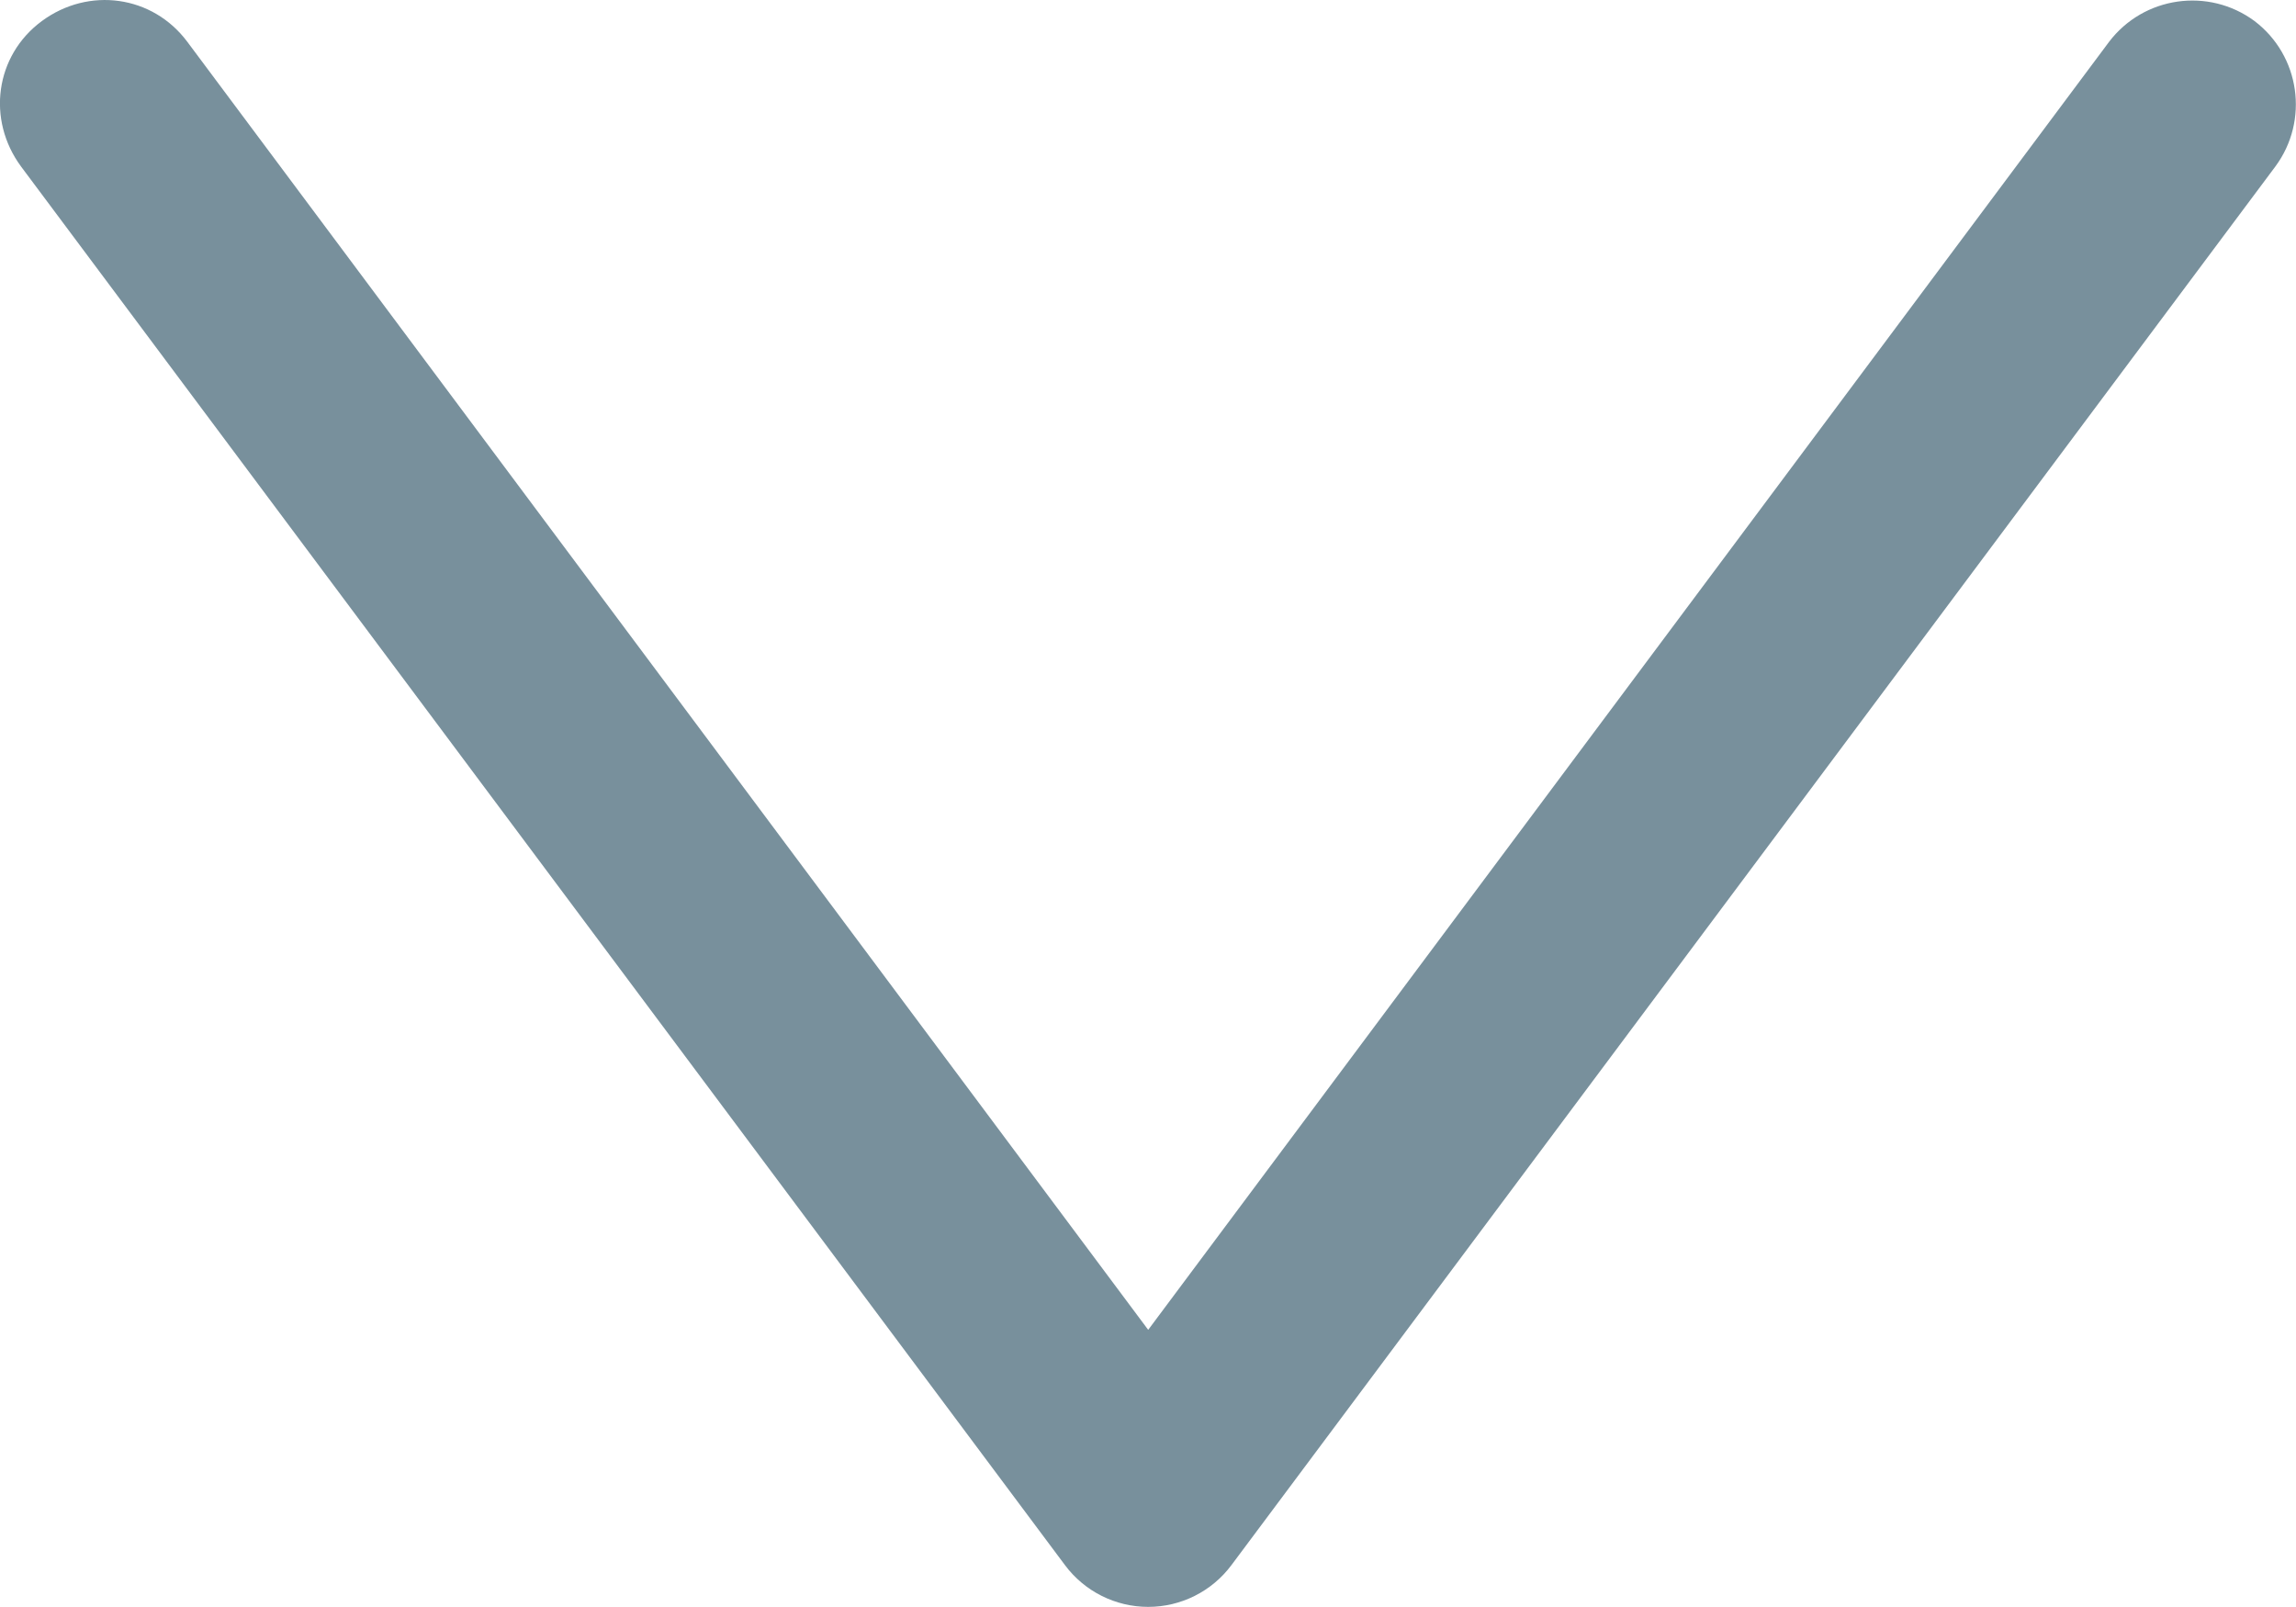
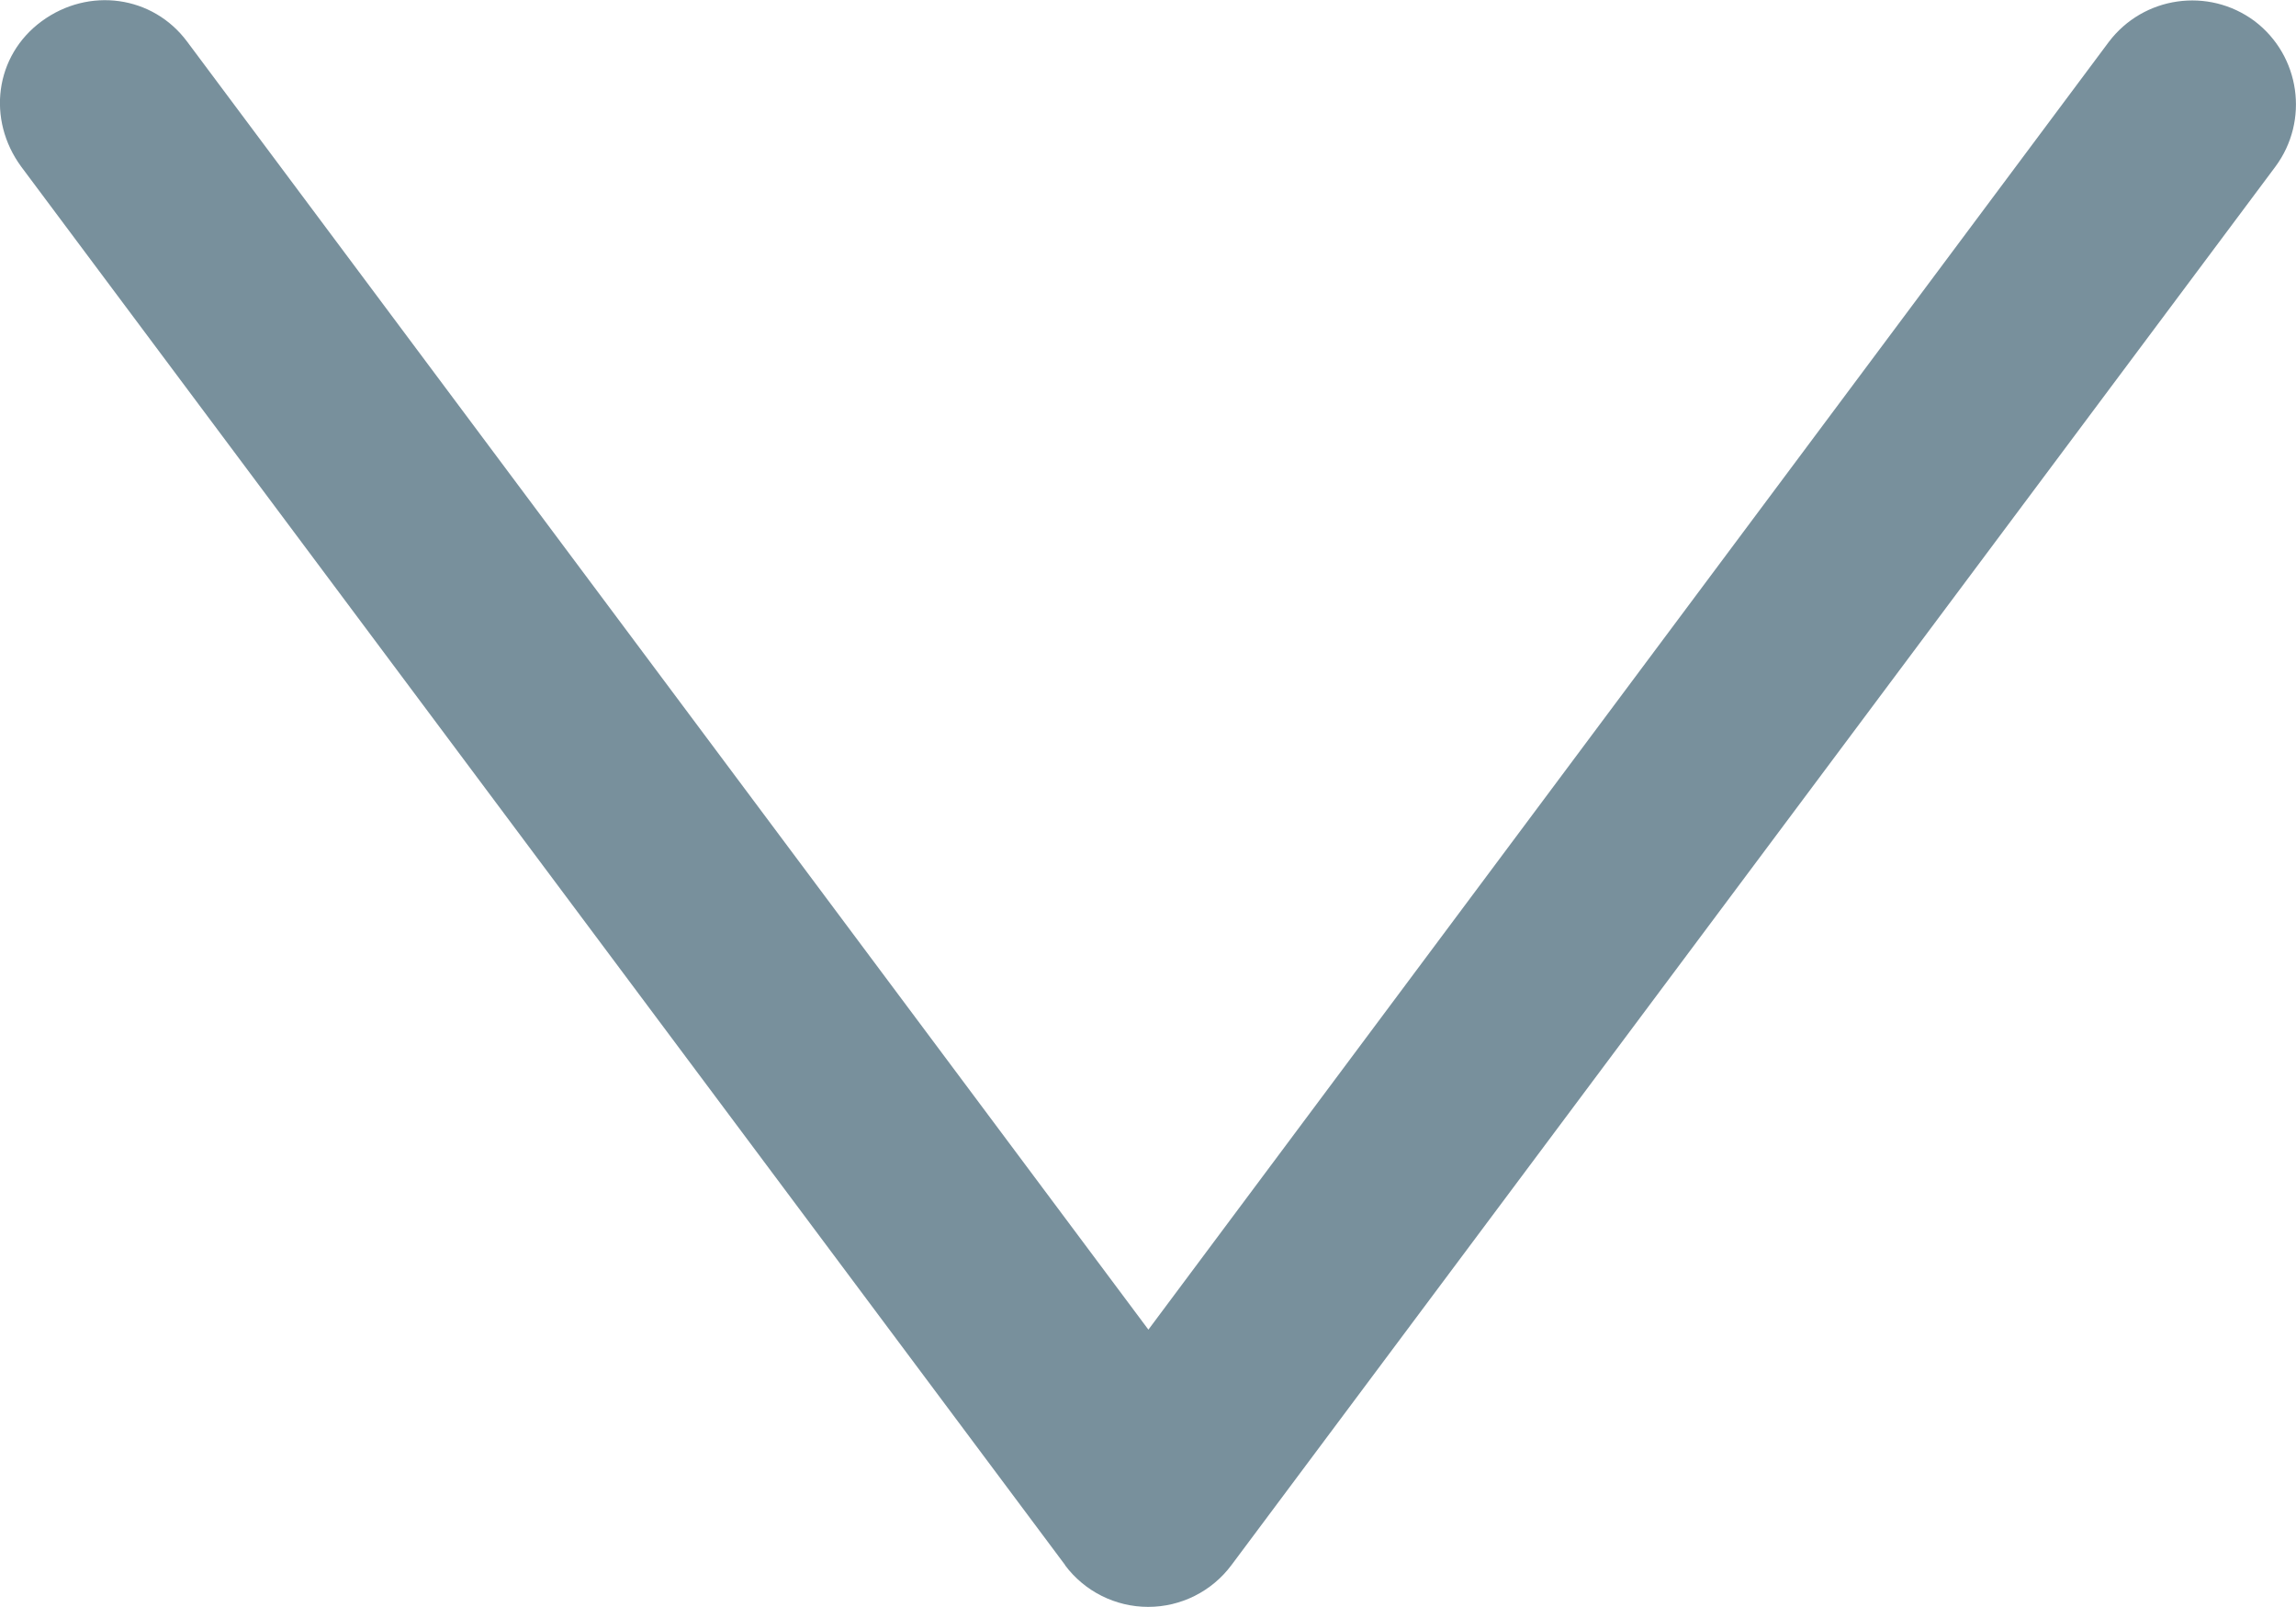
<svg xmlns="http://www.w3.org/2000/svg" viewBox="0 0 11.568 8.097">
-   <path d="M5.366 7.887a.523.523 0 0 0 .838 0l5.26-7.048a.527.527 0 0 0-.105-.733.527.527 0 0 0-.733.105l-4.841 6.49L.944.211C.769-.024.447-.068.211.106S-.068.603.106.839l5.26 7.048z" fill="#78909c" />
+   <path d="M5.366 7.887a.523.523 0 0 0 .838 0L11.464.84a.527.527 0 0 0-.105-.734.527.527 0 0 0-.734.105L5.786 6.7.943.21C.77-.023.447-.067.21.107S-.067.603.107.84l5.26 7.047z" fill="#78909c" />
</svg>
